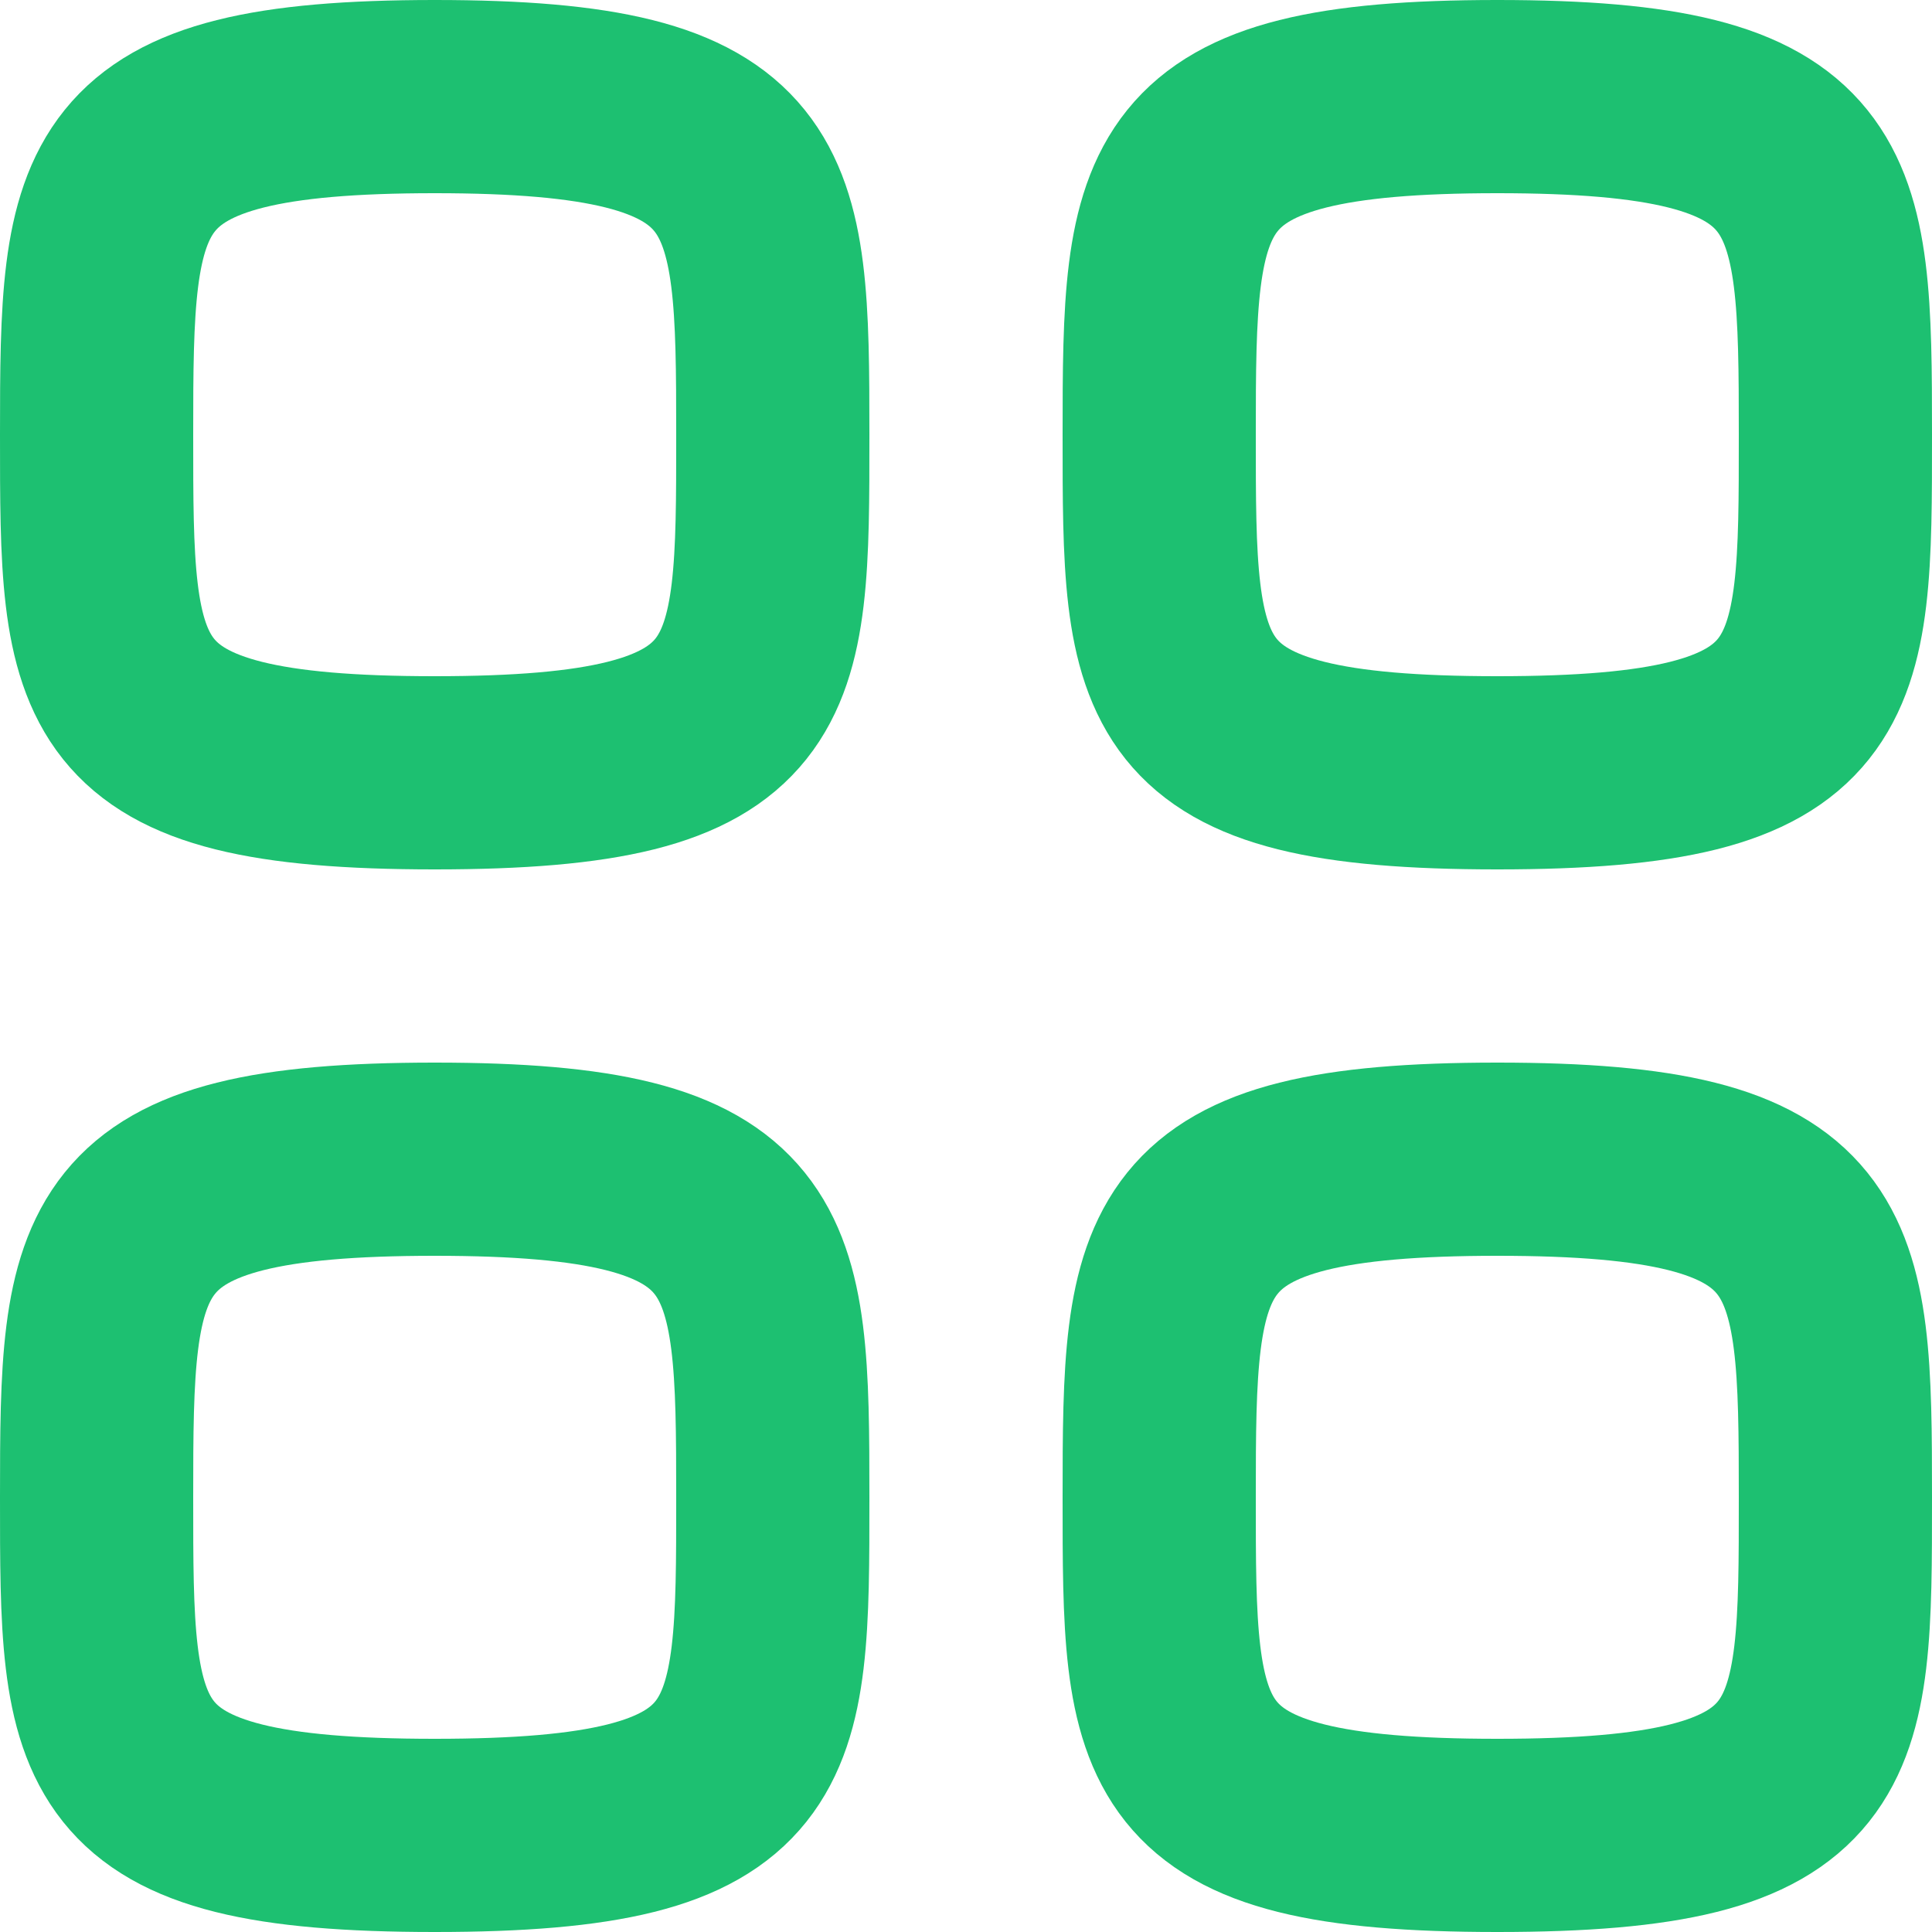
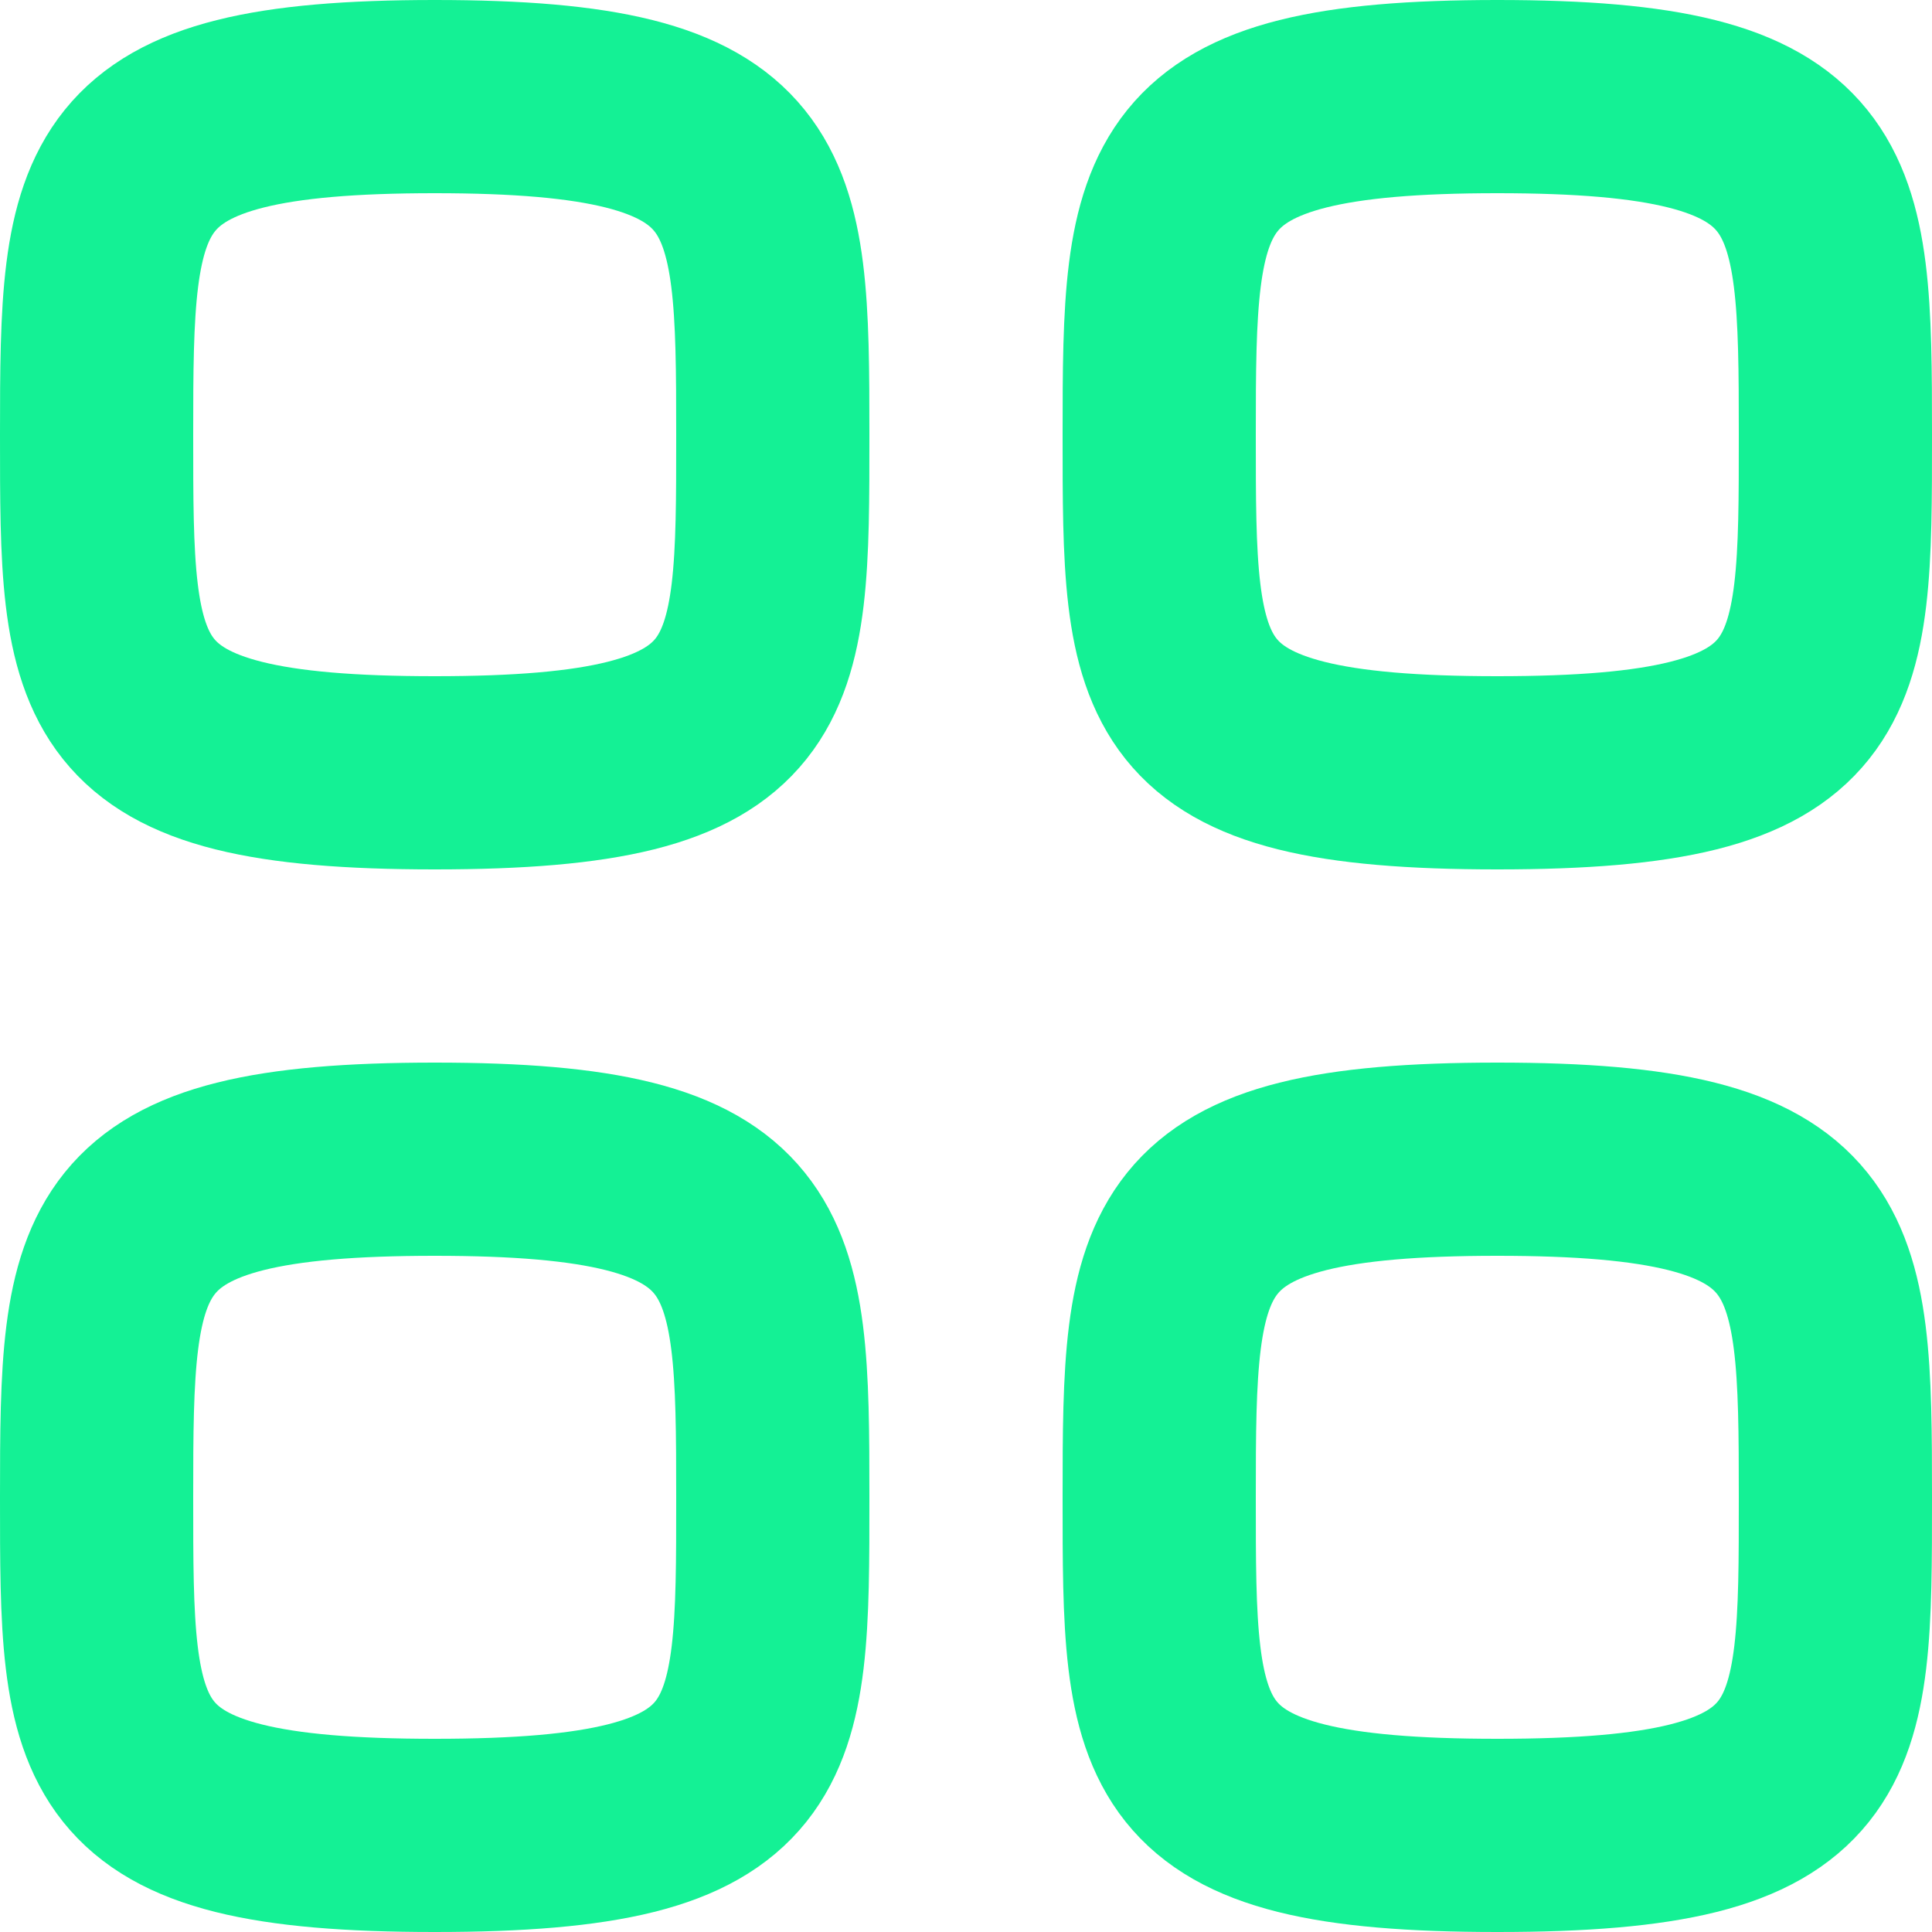
<svg xmlns="http://www.w3.org/2000/svg" width="20" height="20" viewBox="0 0 20 20" fill="none">
-   <path fill-rule="evenodd" clip-rule="evenodd" d="M1 4.5C1 1.875 1.028 1 4.5 1C7.972 1 8 1.875 8 4.5C8 7.125 8.011 8 4.5 8C0.989 8 1 7.125 1 4.5Z" stroke="#1DC071" stroke-width="2" stroke-linecap="round" stroke-linejoin="round" />
-   <path fill-rule="evenodd" clip-rule="evenodd" d="M12 4.5C12 1.875 12.028 1 15.5 1C18.972 1 19 1.875 19 4.5C19 7.125 19.011 8 15.5 8C11.989 8 12 7.125 12 4.5Z" stroke="#1DC071" stroke-width="2" stroke-linecap="round" stroke-linejoin="round" />
-   <path fill-rule="evenodd" clip-rule="evenodd" d="M1 15.5C1 12.875 1.028 12 4.5 12C7.972 12 8 12.875 8 15.5C8 18.125 8.011 19 4.5 19C0.989 19 1 18.125 1 15.5Z" stroke="#1DC071" stroke-width="2" stroke-linecap="round" stroke-linejoin="round" />
-   <path fill-rule="evenodd" clip-rule="evenodd" d="M12 15.5C12 12.875 12.028 12 15.5 12C18.972 12 19 12.875 19 15.5C19 18.125 19.011 19 15.5 19C11.989 19 12 18.125 12 15.5Z" stroke="#1DC071" stroke-width="2" stroke-linecap="round" stroke-linejoin="round" />
+   <path fill-rule="evenodd" clip-rule="evenodd" d="M1 4.5C1 1.875 1.028 1 4.5 1C7.972 1 8 1.875 8 4.5C8 7.125 8.011 8 4.5 8C0.989 8 1 7.125 1 4.5Z" stroke="#14f195" stroke-width="2" stroke-linecap="round" stroke-linejoin="round" />
+   <path fill-rule="evenodd" clip-rule="evenodd" d="M12 4.5C12 1.875 12.028 1 15.5 1C18.972 1 19 1.875 19 4.5C19 7.125 19.011 8 15.5 8C11.989 8 12 7.125 12 4.5Z" stroke="#14f195" stroke-width="2" stroke-linecap="round" stroke-linejoin="round" />
+   <path fill-rule="evenodd" clip-rule="evenodd" d="M1 15.5C1 12.875 1.028 12 4.5 12C7.972 12 8 12.875 8 15.5C8 18.125 8.011 19 4.5 19C0.989 19 1 18.125 1 15.5Z" stroke="#14f195" stroke-width="2" stroke-linecap="round" stroke-linejoin="round" />
+   <path fill-rule="evenodd" clip-rule="evenodd" d="M12 15.5C12 12.875 12.028 12 15.5 12C18.972 12 19 12.875 19 15.5C19 18.125 19.011 19 15.5 19C11.989 19 12 18.125 12 15.5Z" stroke="#14f195" stroke-width="2" stroke-linecap="round" stroke-linejoin="round" />
</svg>
